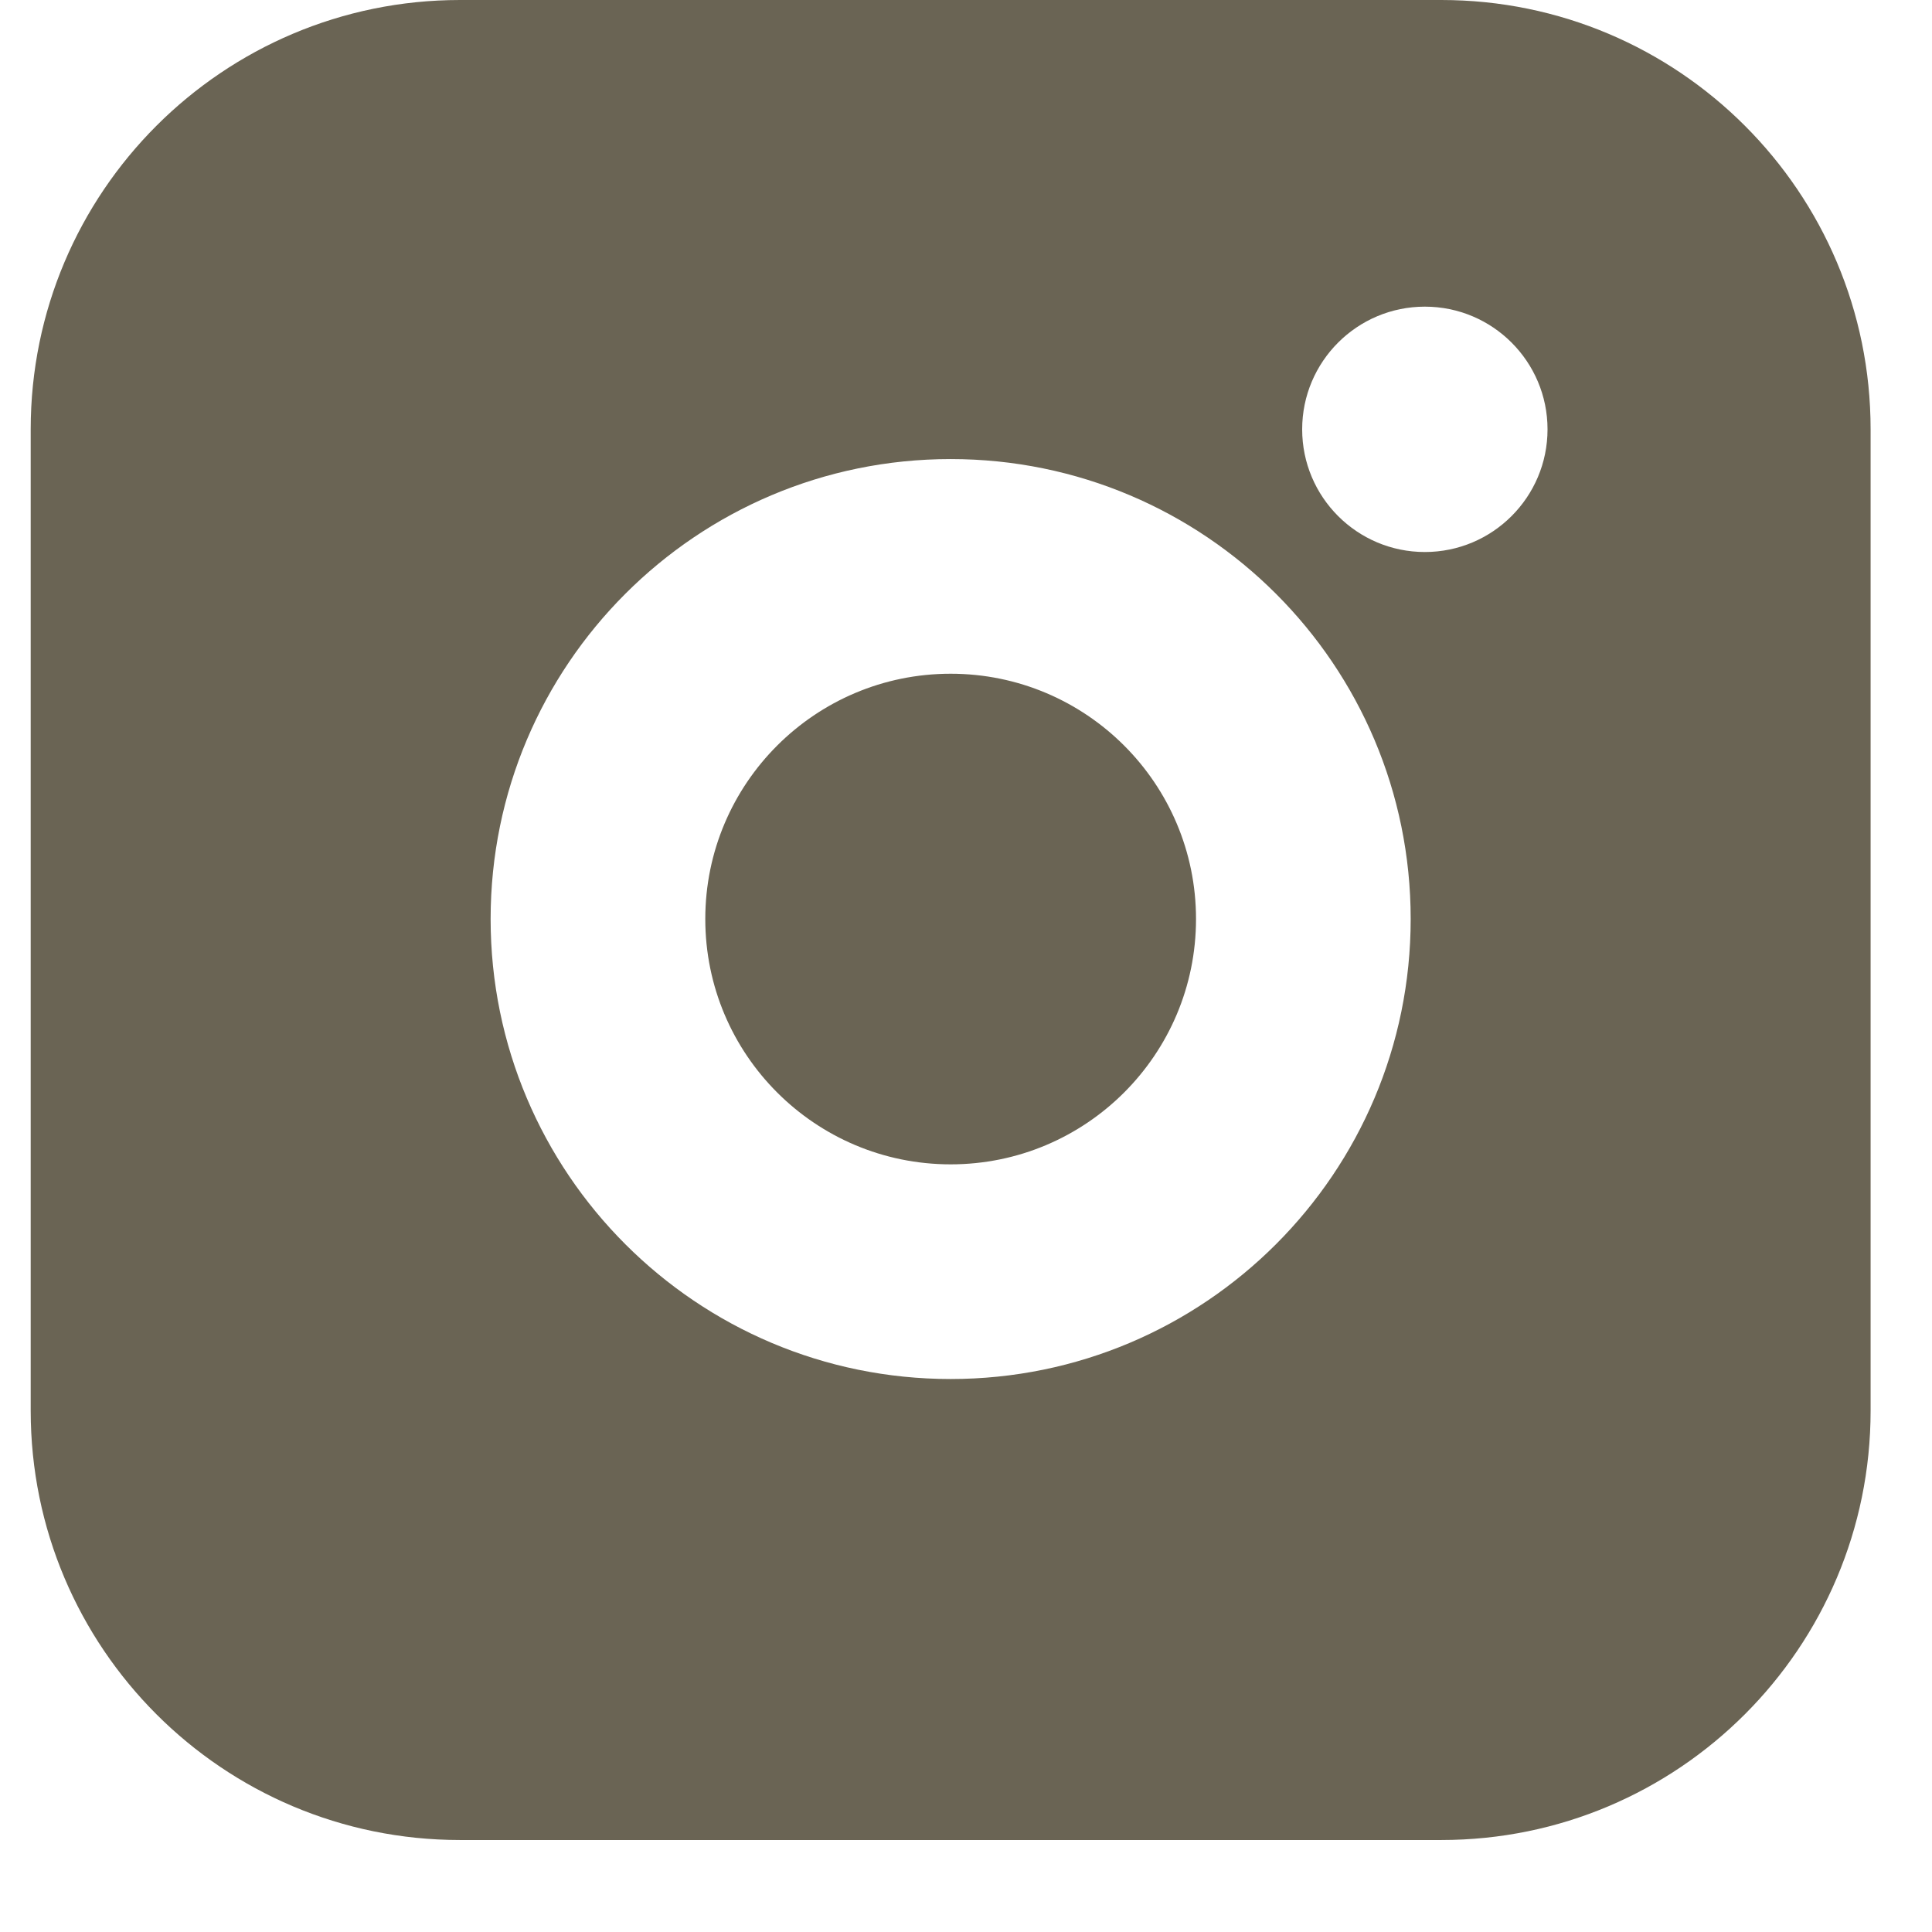
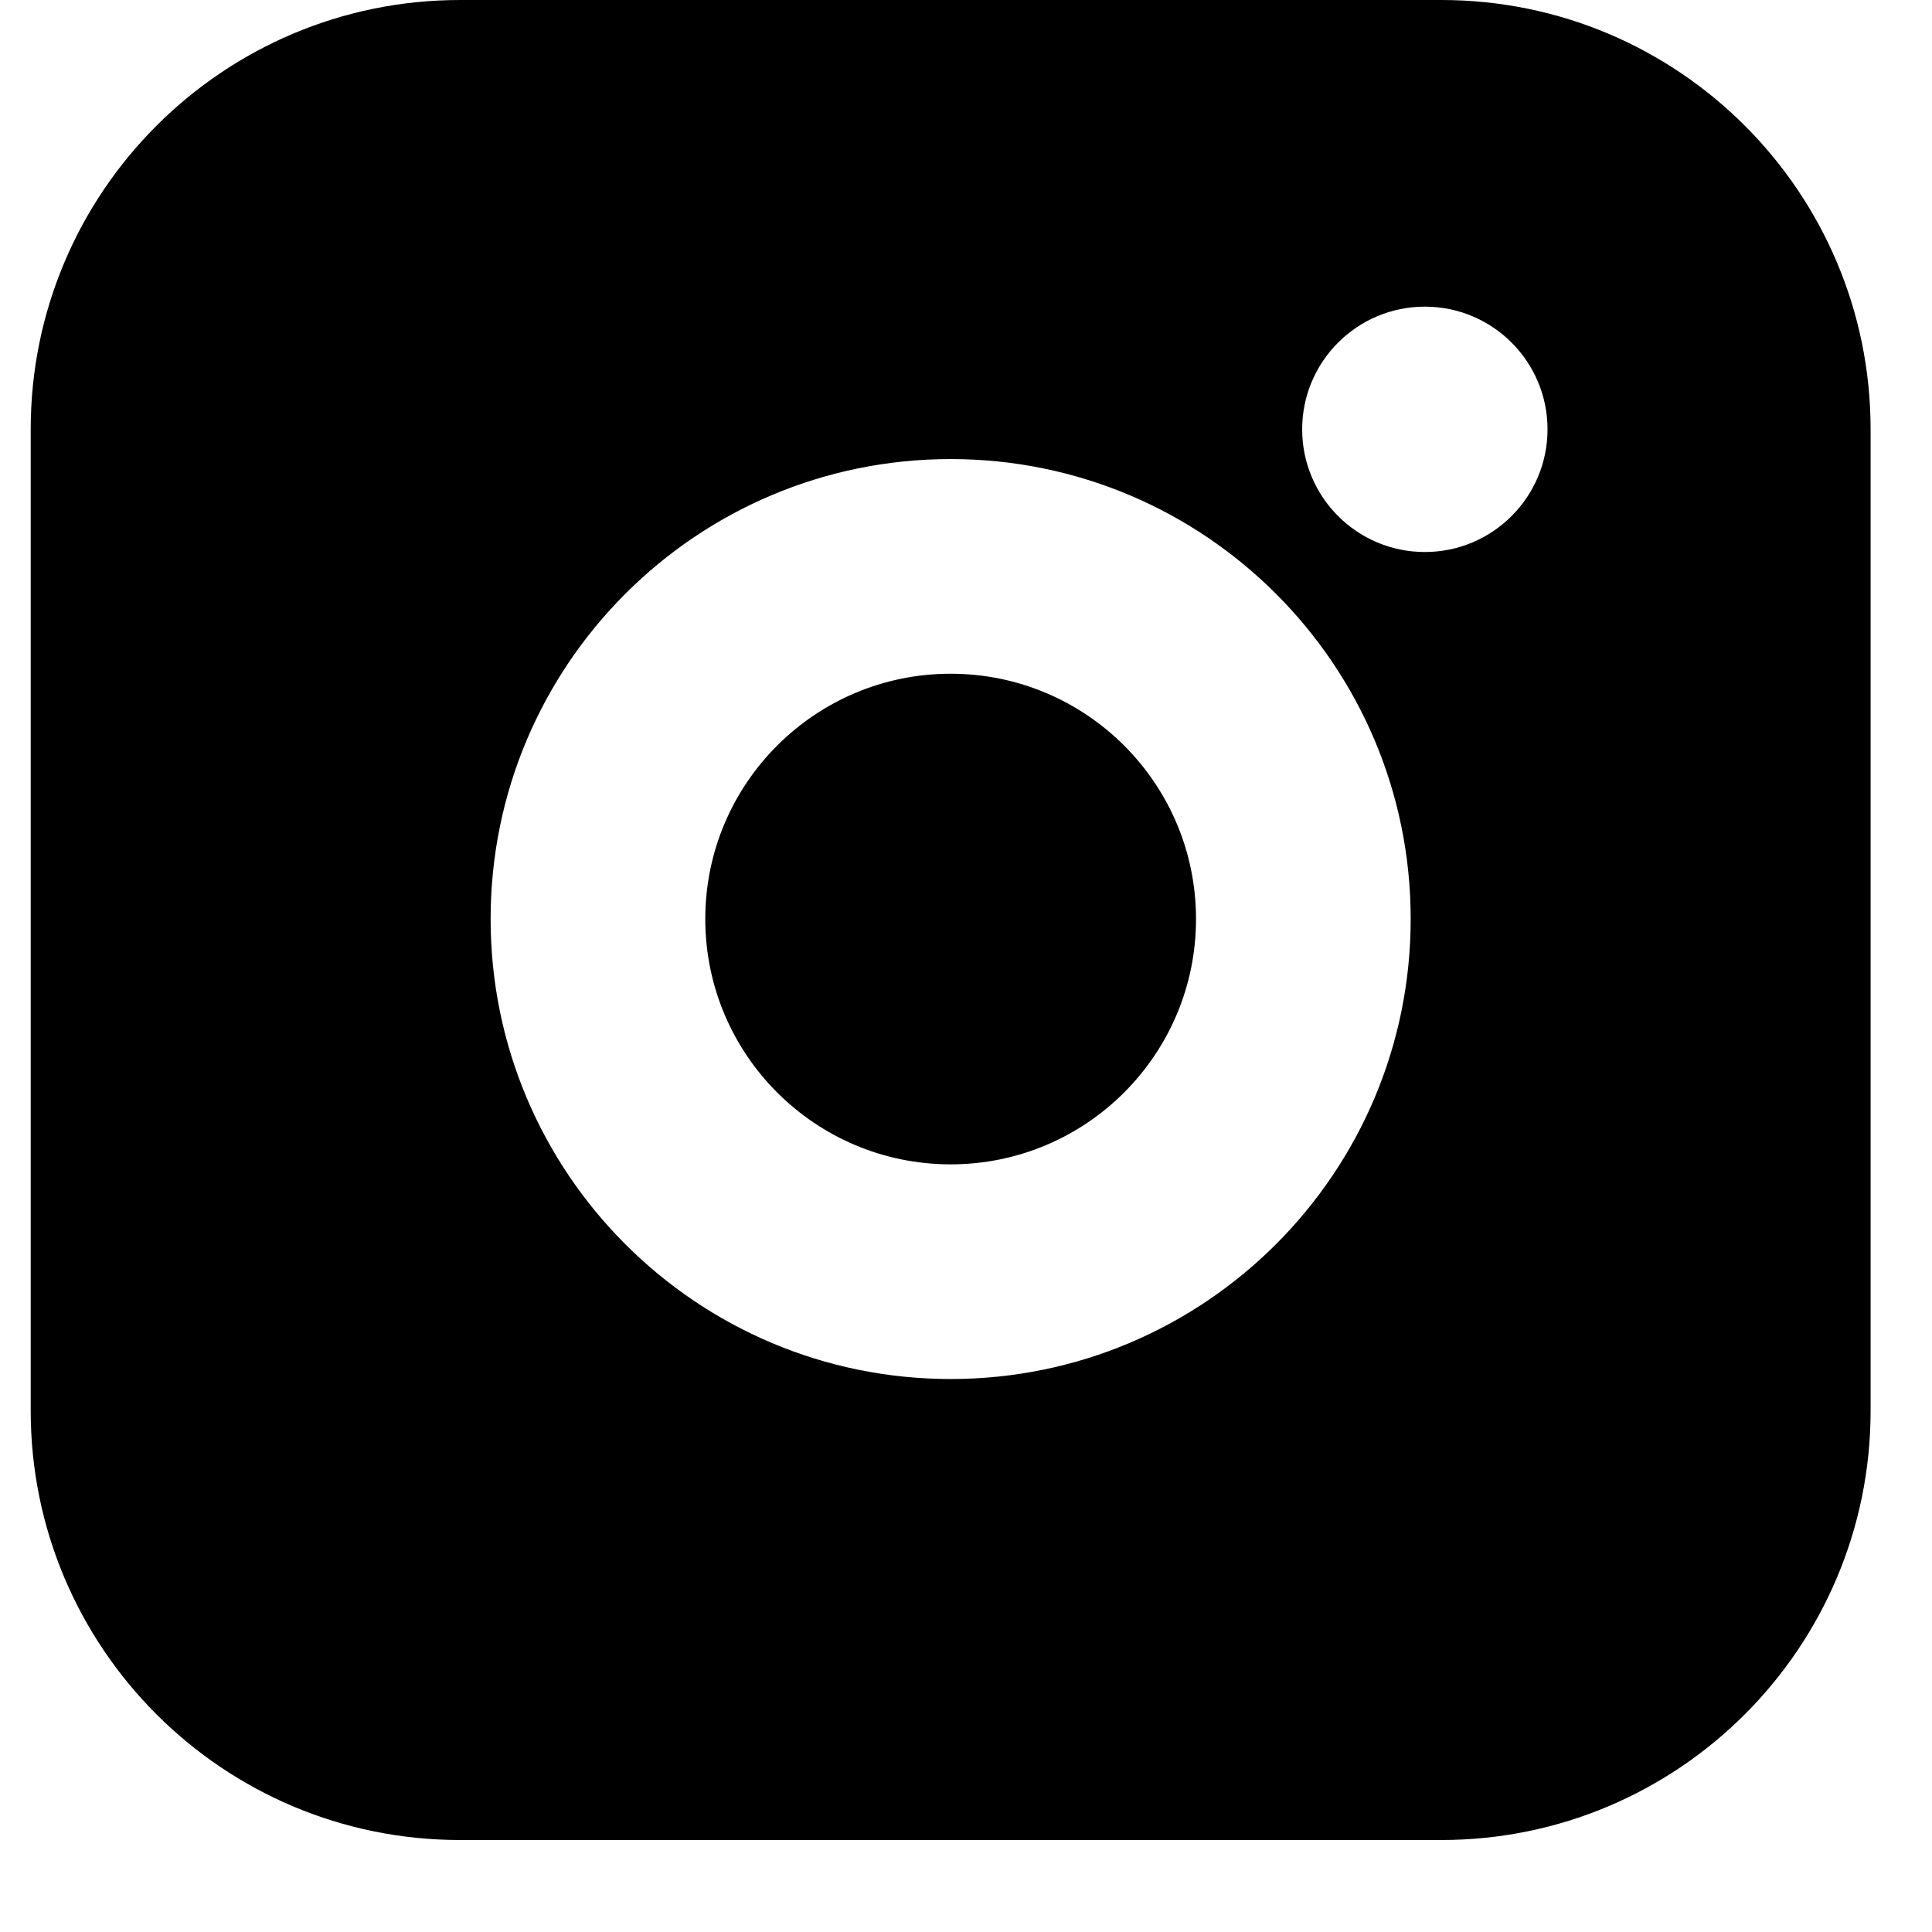
<svg xmlns="http://www.w3.org/2000/svg" width="18" height="18" viewBox="0 0 18 18" fill="none">
-   <path fill-rule="evenodd" clip-rule="evenodd" d="M0.286 4C0.286 1.791 2.077 0 4.286 0H13.428C15.638 0 17.428 1.791 17.428 4V13.143C17.428 15.352 15.638 17.143 13.428 17.143H4.286C2.076 17.143 0.286 15.352 0.286 13.143V4ZM14.418 4C14.418 4.631 13.906 5.143 13.275 5.143C12.644 5.143 12.132 4.631 12.132 4C12.132 3.369 12.644 2.857 13.275 2.857C13.906 2.857 14.418 3.369 14.418 4ZM11.143 8.562C11.143 9.825 10.119 10.848 8.857 10.848C7.595 10.848 6.571 9.825 6.571 8.562C6.571 7.3 7.595 6.277 8.857 6.277C10.119 6.277 11.143 7.3 11.143 8.562ZM13.143 8.562C13.143 10.929 11.224 12.848 8.857 12.848C6.49 12.848 4.571 10.929 4.571 8.562C4.571 6.195 6.49 4.277 8.857 4.277C11.224 4.277 13.143 6.195 13.143 8.562Z" fill="#6A6454" />
+   <path fill-rule="evenodd" clip-rule="evenodd" d="M0.286 4C0.286 1.791 2.077 0 4.286 0H13.428C15.638 0 17.428 1.791 17.428 4V13.143C17.428 15.352 15.638 17.143 13.428 17.143H4.286C2.076 17.143 0.286 15.352 0.286 13.143V4ZM14.418 4C14.418 4.631 13.906 5.143 13.275 5.143C12.644 5.143 12.132 4.631 12.132 4C12.132 3.369 12.644 2.857 13.275 2.857C13.906 2.857 14.418 3.369 14.418 4ZM11.143 8.562C11.143 9.825 10.119 10.848 8.857 10.848C7.595 10.848 6.571 9.825 6.571 8.562C6.571 7.3 7.595 6.277 8.857 6.277C10.119 6.277 11.143 7.3 11.143 8.562ZM13.143 8.562C13.143 10.929 11.224 12.848 8.857 12.848C6.49 12.848 4.571 10.929 4.571 8.562C4.571 6.195 6.49 4.277 8.857 4.277C11.224 4.277 13.143 6.195 13.143 8.562Z" fill="currentColor" />
</svg>
